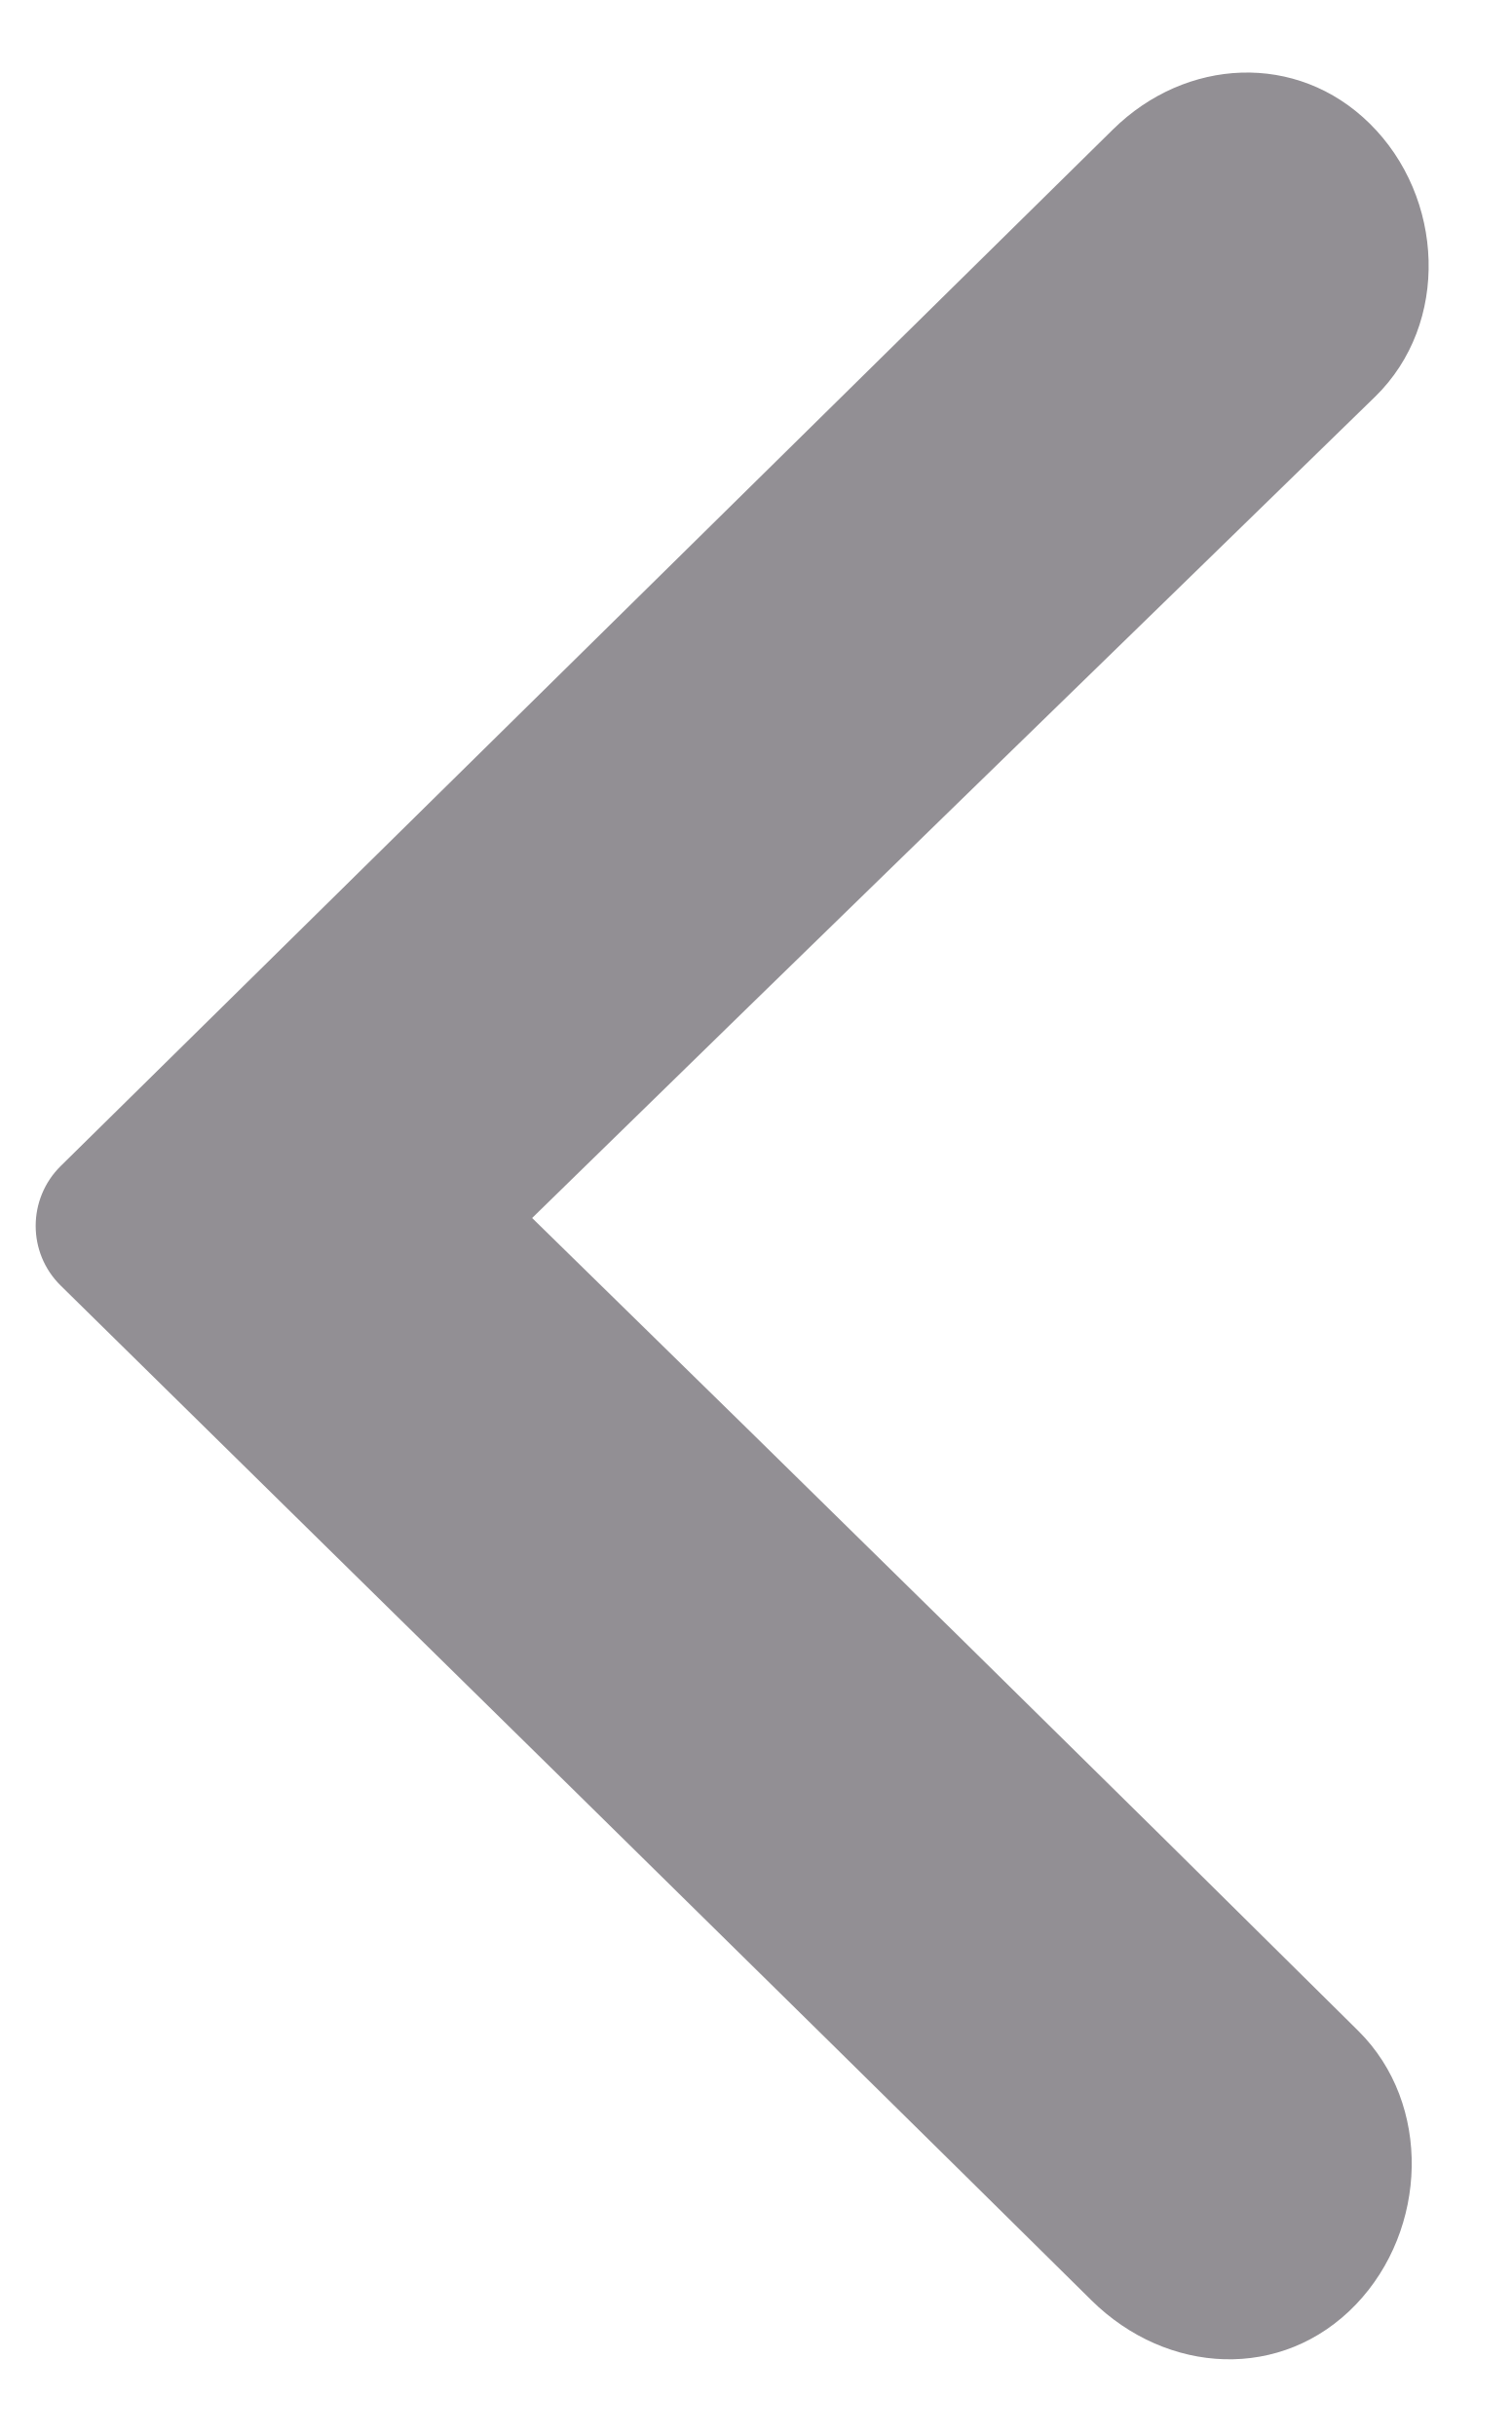
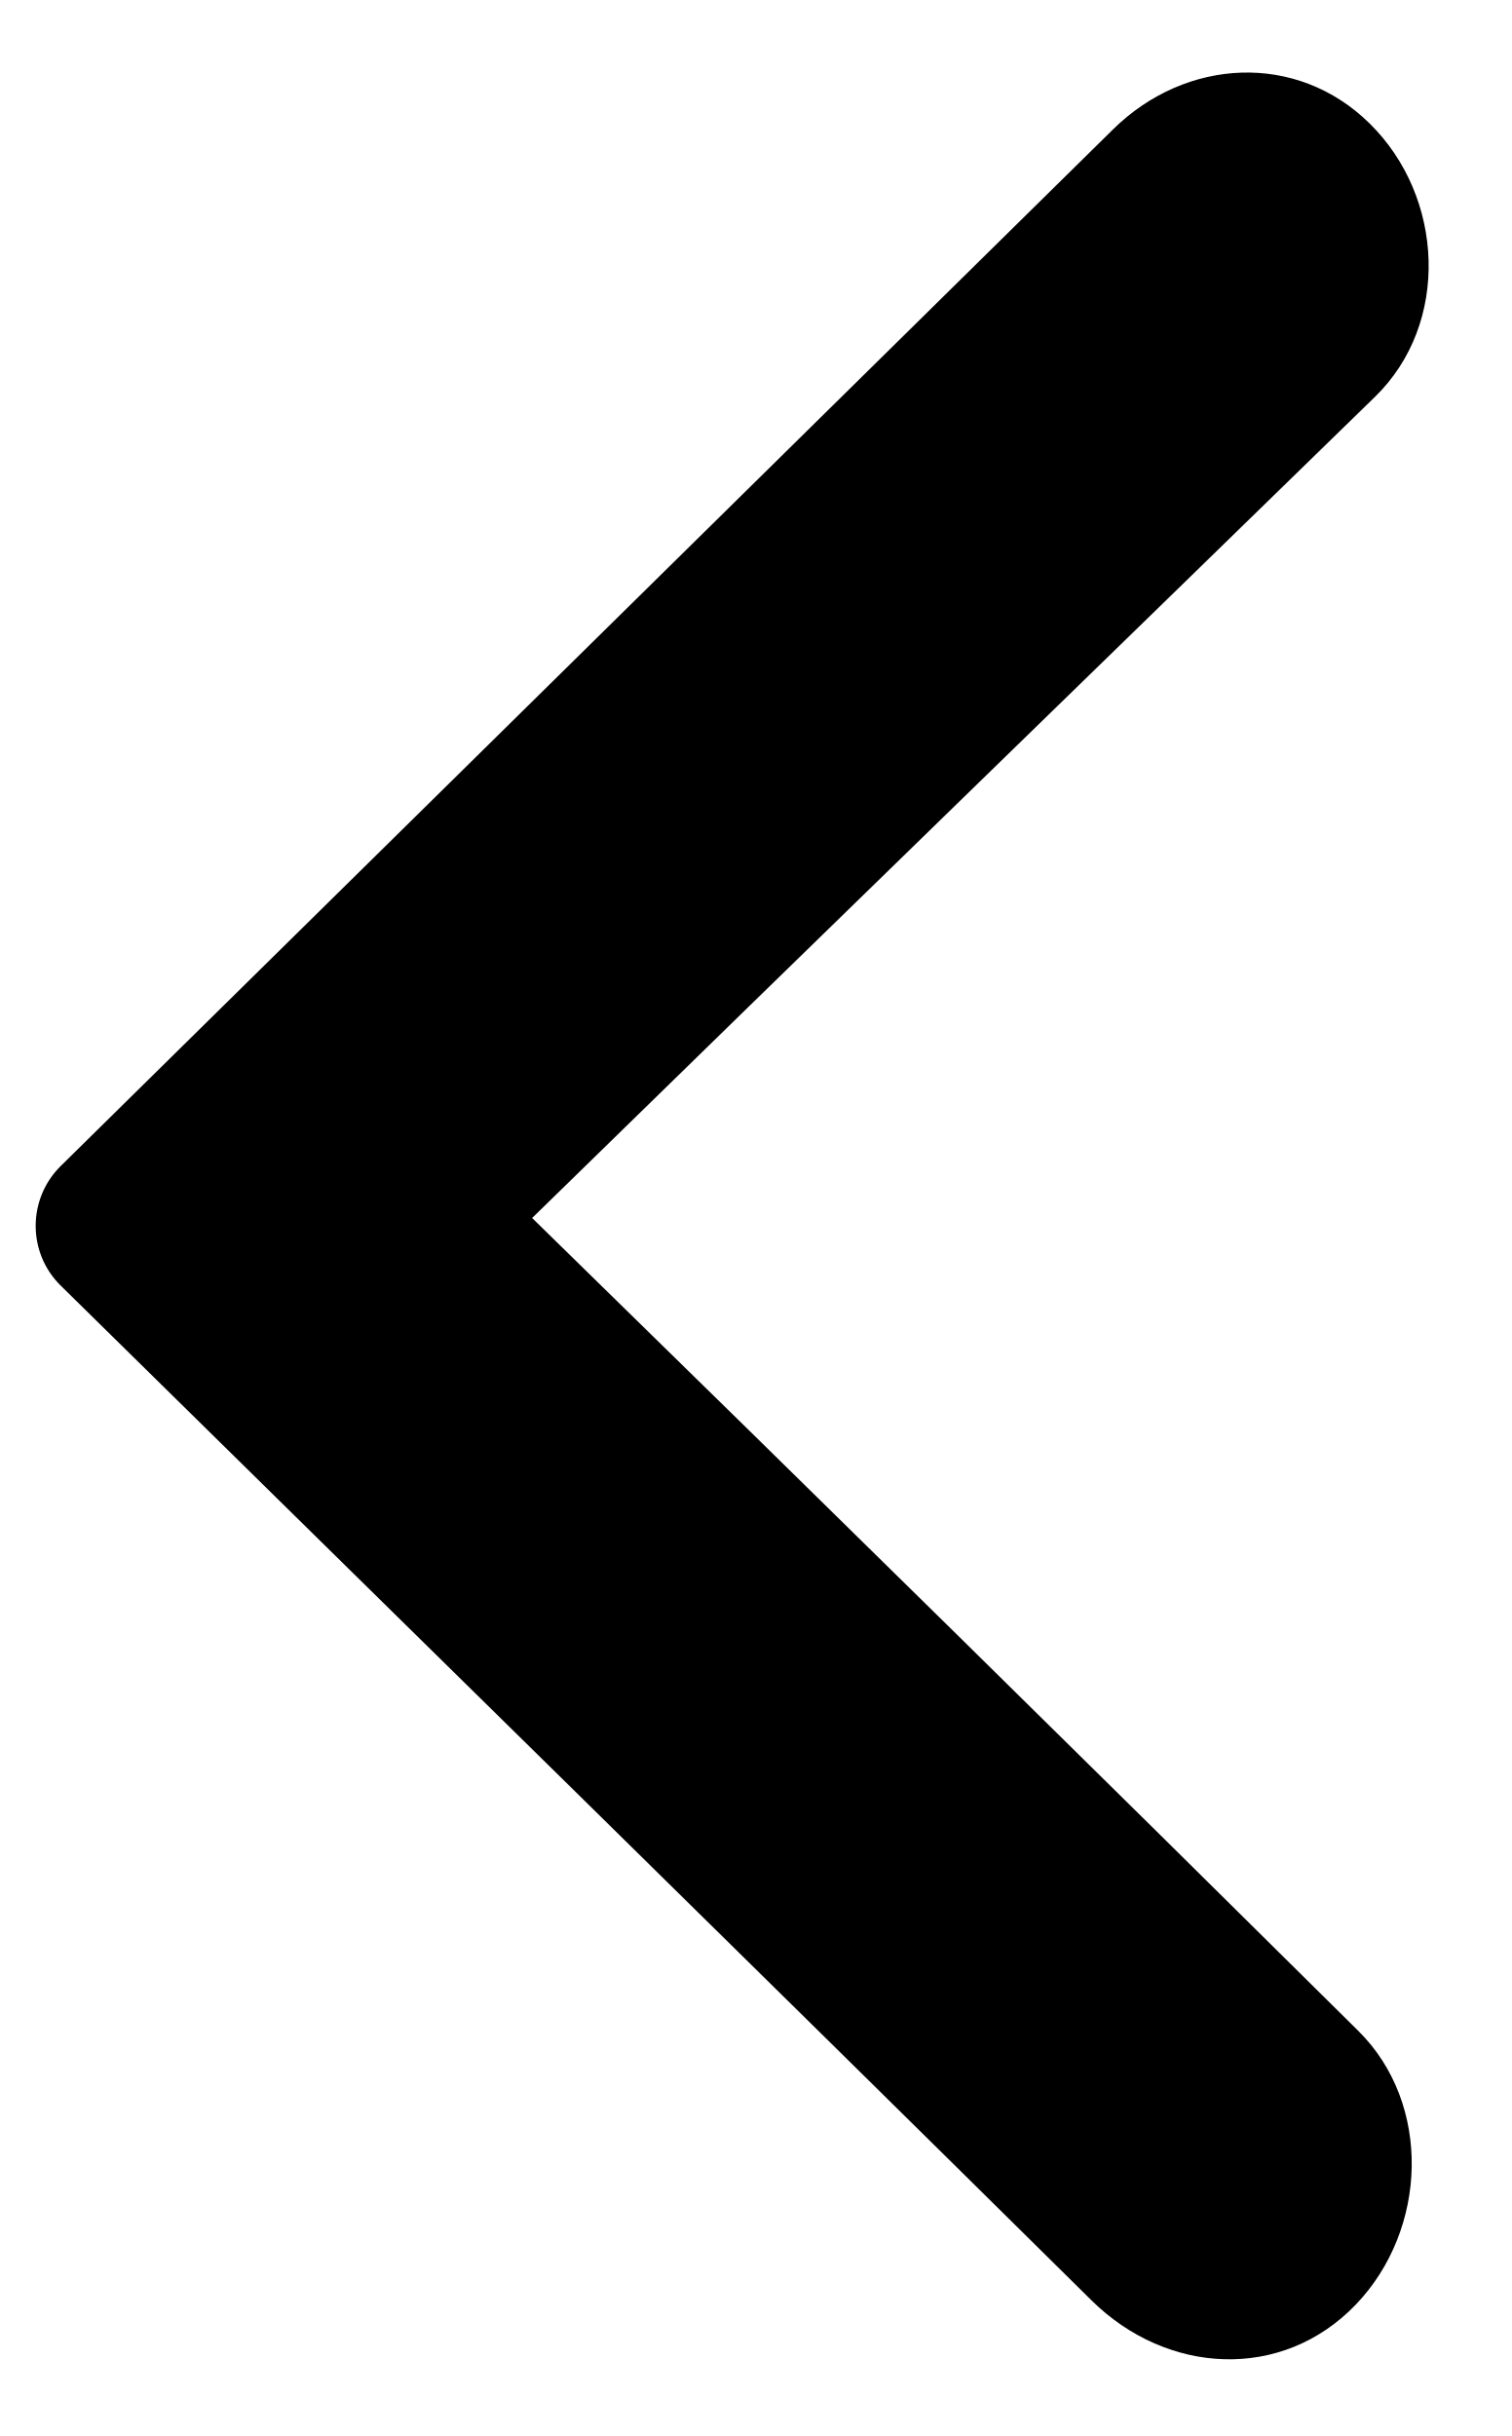
<svg xmlns="http://www.w3.org/2000/svg" width="18" height="29" viewBox="0 0 18 29" fill="none">
-   <path d="M6.336 14.5C9.821 11.095 13.12 7.894 16.373 4.723C17.267 3.852 17.199 2.347 16.309 1.471C15.442 0.616 14.12 0.686 13.252 1.541C9.063 5.666 4.862 9.805 0.723 13.881C0.326 14.273 0.325 14.914 0.723 15.305C4.71 19.229 8.862 23.298 12.995 27.384C13.896 28.275 15.268 28.349 16.145 27.434C16.999 26.542 17.052 25.048 16.174 24.178C13.076 21.108 9.81 17.895 6.336 14.5Z" fill="#928F94" />
+   <path d="M6.336 14.5C9.821 11.095 13.12 7.894 16.373 4.723C17.267 3.852 17.199 2.347 16.309 1.471C15.442 0.616 14.12 0.686 13.252 1.541C9.063 5.666 4.862 9.805 0.723 13.881C0.326 14.273 0.325 14.914 0.723 15.305C4.71 19.229 8.862 23.298 12.995 27.384C13.896 28.275 15.268 28.349 16.145 27.434C16.999 26.542 17.052 25.048 16.174 24.178C13.076 21.108 9.81 17.895 6.336 14.5Z" fill="currentColor" />
</svg>
